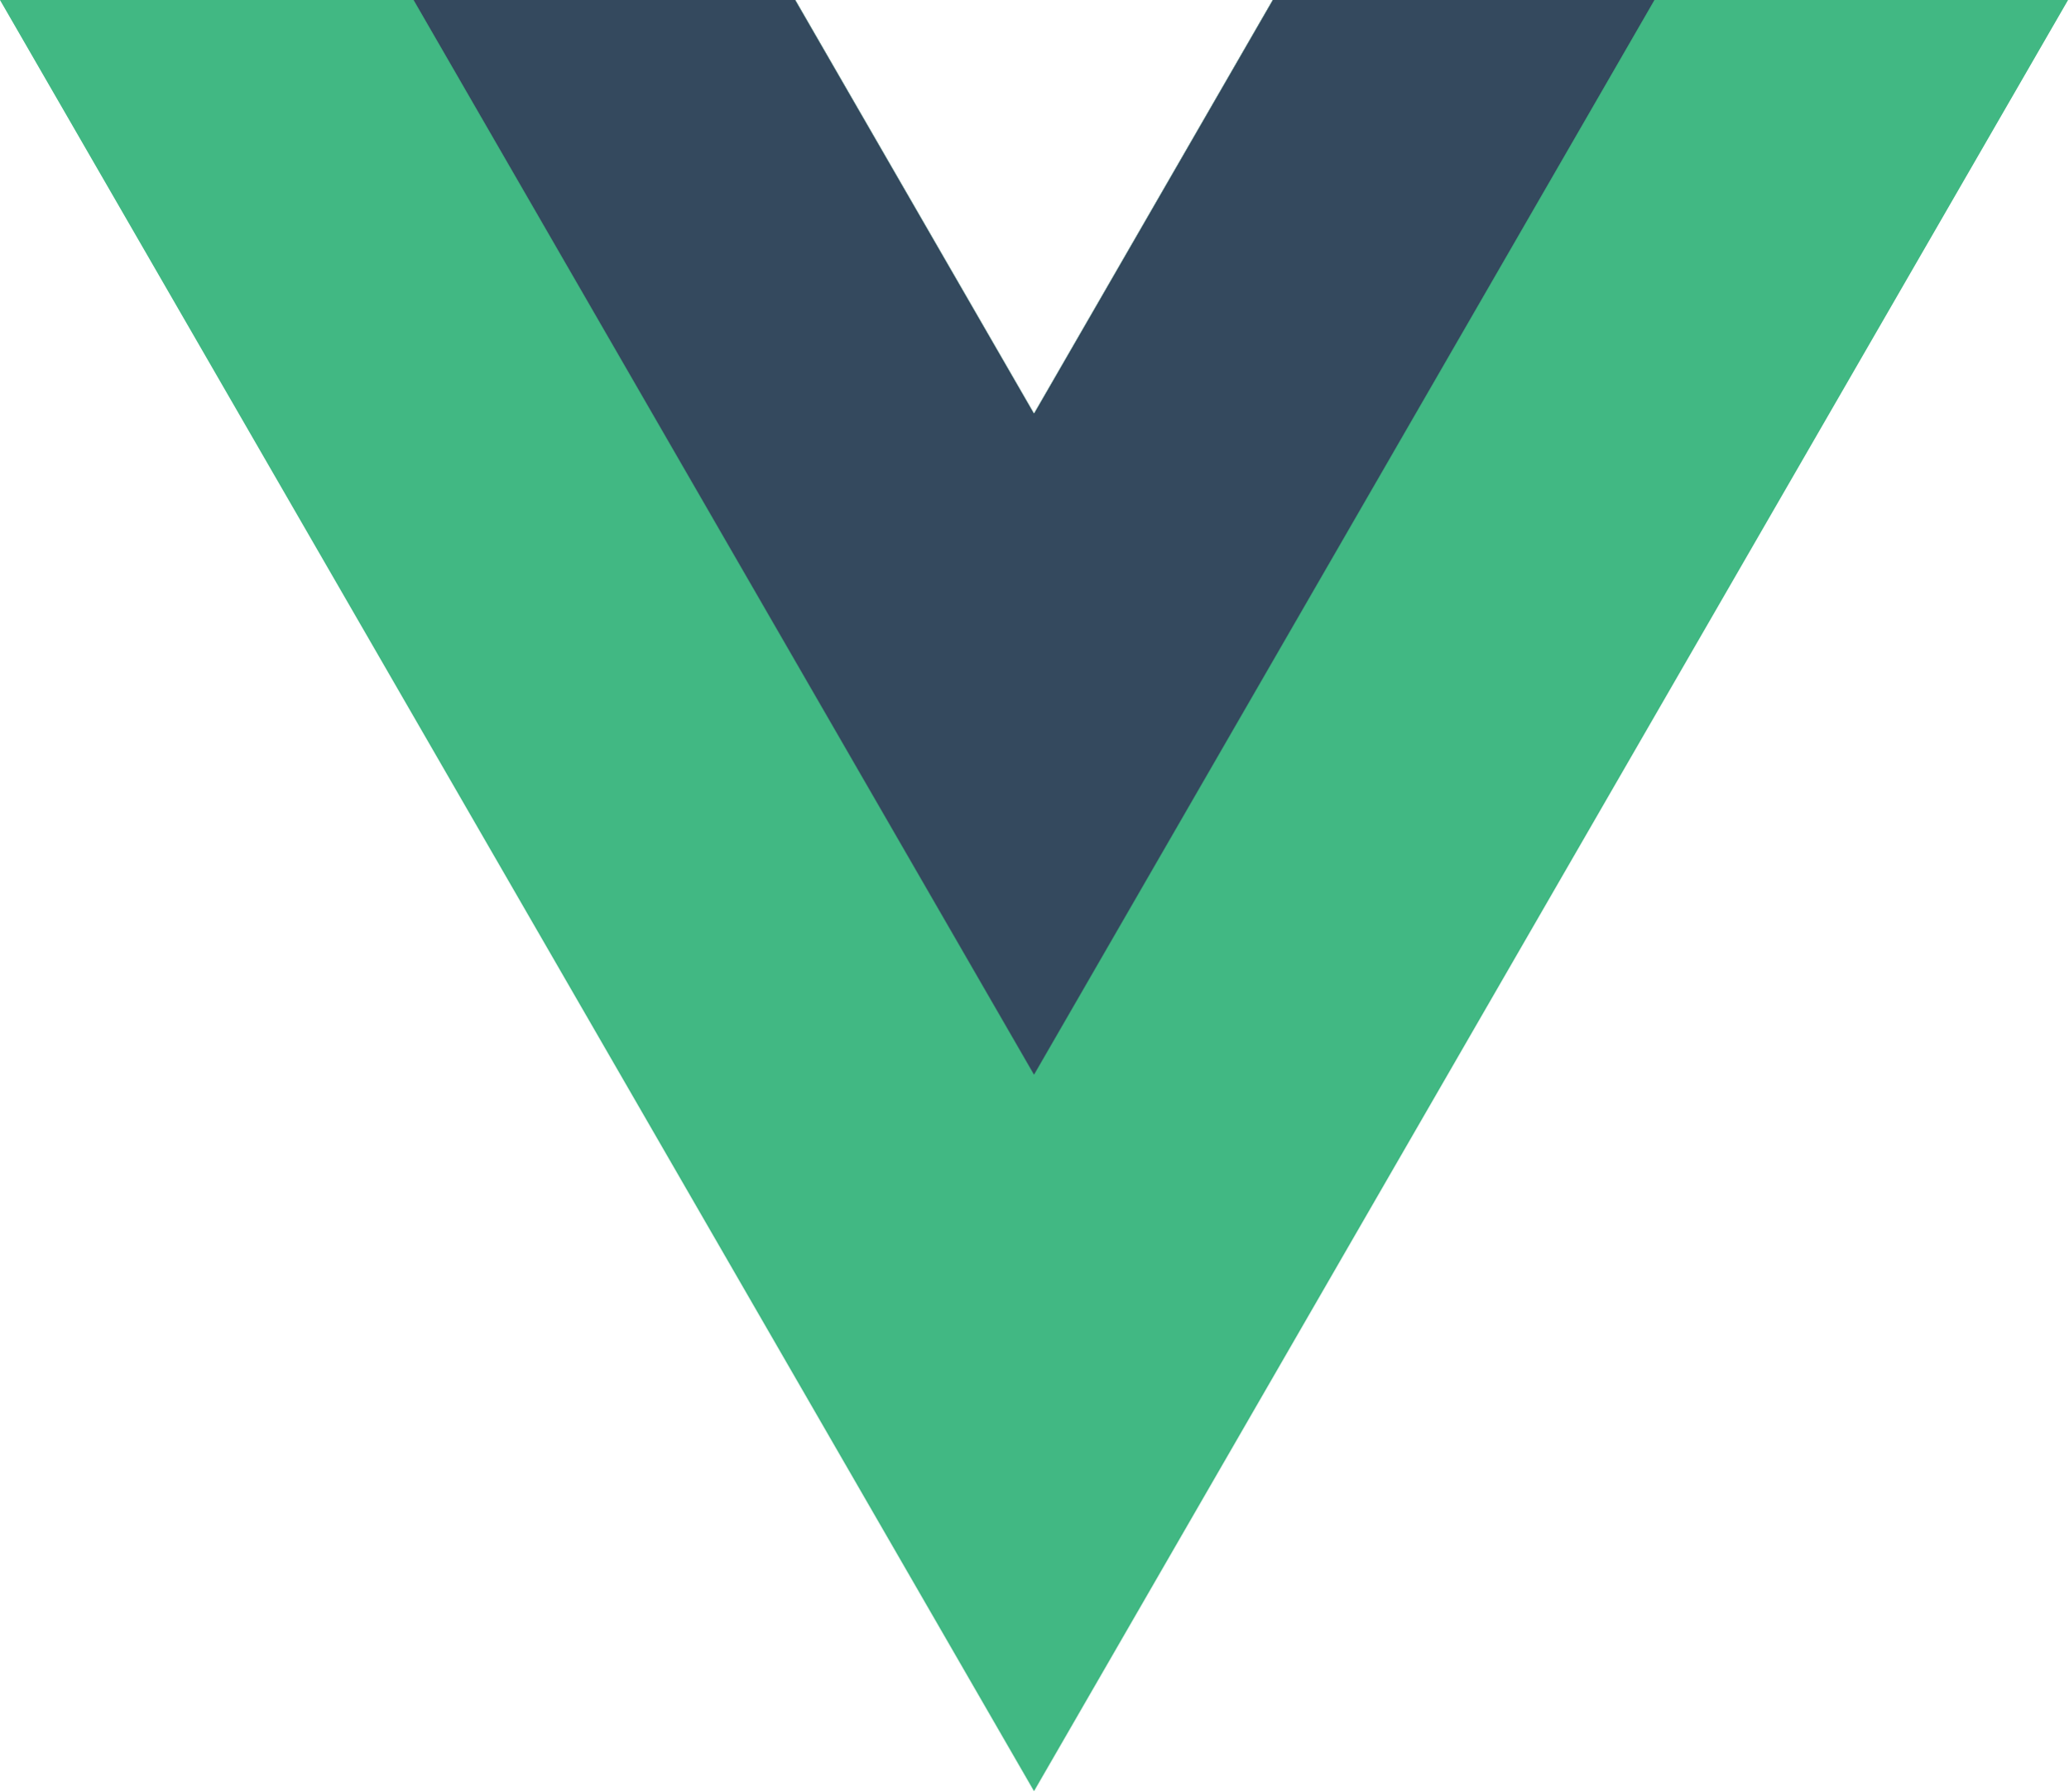
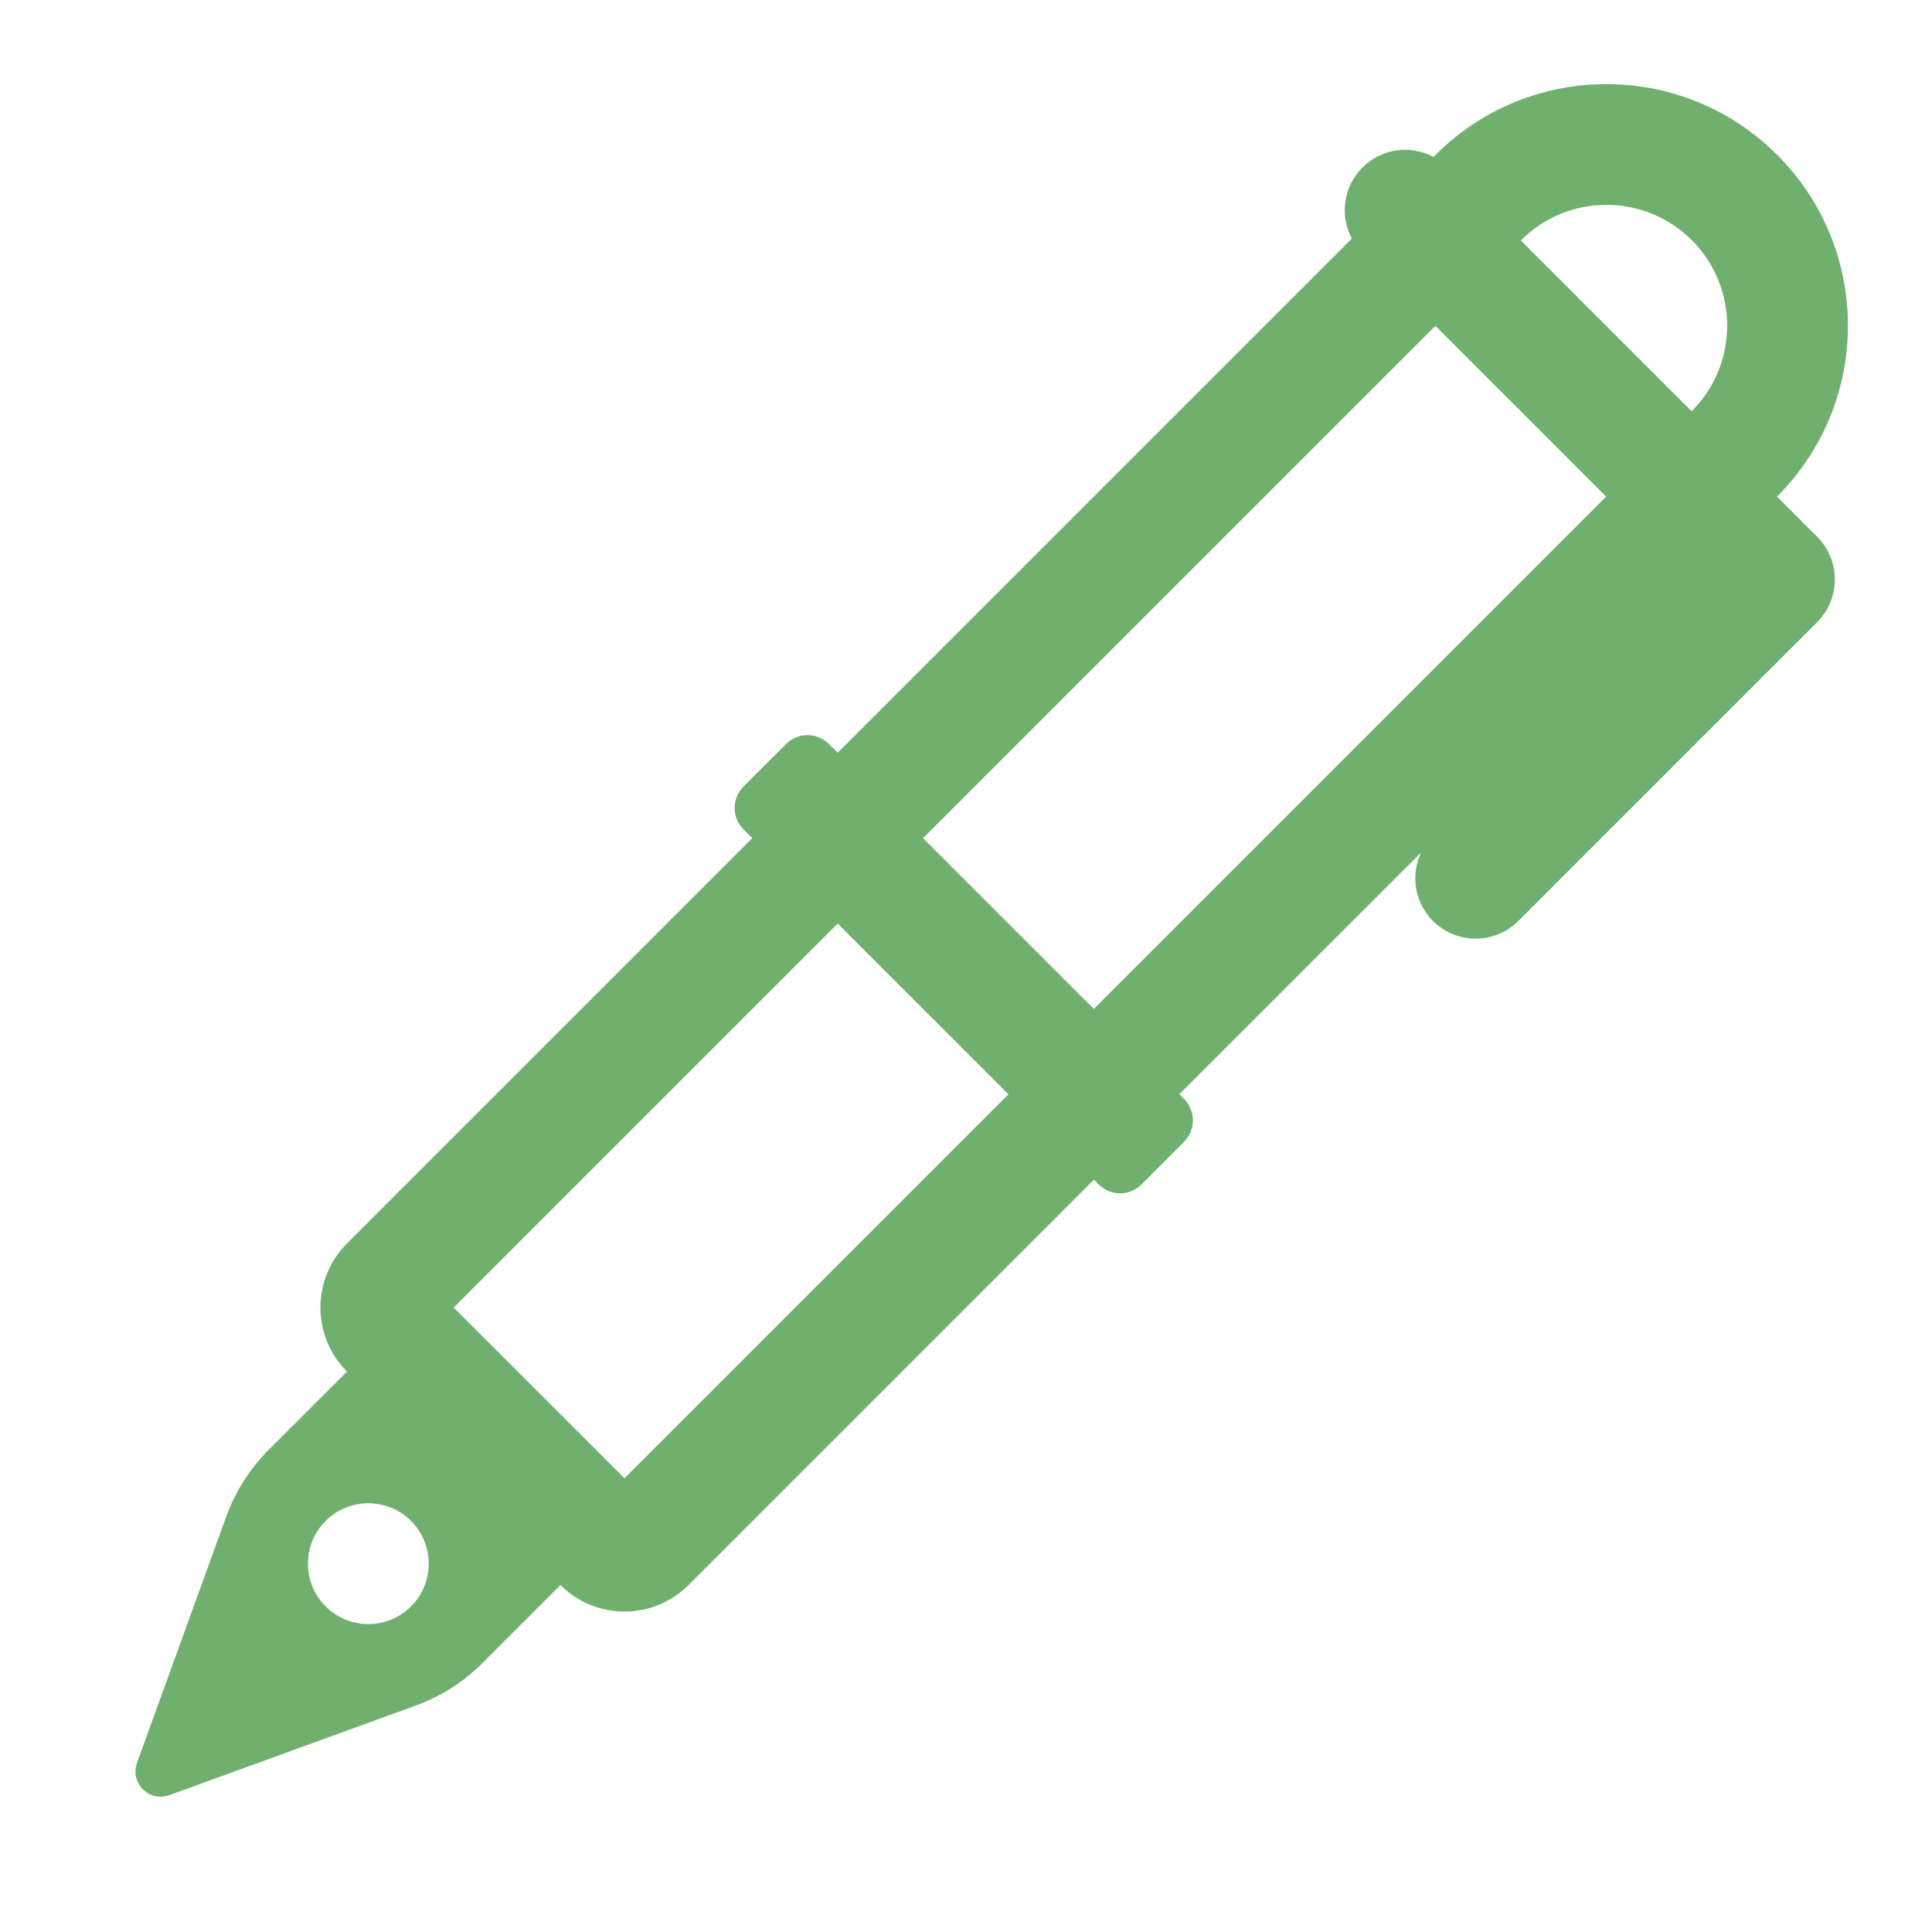
- <svg xmlns="http://www.w3.org/2000/svg" viewBox="0 0 261.76 226.69">
-   <path d="M161.096.001l-30.225 52.351L100.647.001H-.005l130.877 226.688L261.749.001z" fill="#41b883" />
-   <path d="M161.096.001l-30.225 52.351L100.647.001H52.346l78.526 136.01L209.398.001z" fill="#34495e" />
+ <svg xmlns="http://www.w3.org/2000/svg" width="32" height="32" viewBox="0 0 32 32">
+   <path fill="#6fb06e" d="M29.435 2.565a4 4 0 0 0-5.657 0l-.034.034a1 1 0 0 0-1.353 1.353l-8.516 8.516l-.146-.146a.5.5 0 0 0-.707 0l-.708.707a.5.5 0 0 0 0 .707l.147.146l-6.714 6.714a1.5 1.5 0 0 0 0 2.122L4.45 24.014a3 3 0 0 0-.7 1.098L2.269 29.2a.417.417 0 0 0 .534.534l4.087-1.486a3 3 0 0 0 1.096-.698l1.297-1.297a1.5 1.5 0 0 0 2.122 0l6.714-6.714l.08.08a.5.5 0 0 0 .706 0l.707-.708a.5.5 0 0 0 0-.707l-.079-.08l4.004-4.003a1 1 0 0 0 1.611 1.134l4.95-4.95a1 1 0 0 0 0-1.414l-.666-.666l.004-.003a4 4 0 0 0 0-5.657Zm-1.418 4.246L25.19 3.983l.003-.004a2 2 0 1 1 2.829 2.829l-.004.003Zm-4.242-1.414l2.828 2.828l-8.485 8.486l-2.829-2.829l8.486-8.485Zm-16.26 16.26l6.36-6.36l2.829 2.828l-6.36 6.36l-2.83-2.828Zm-.707 4.95a1 1 0 1 1-1.415-1.415a1 1 0 0 1 1.415 1.415Z" />
</svg>
